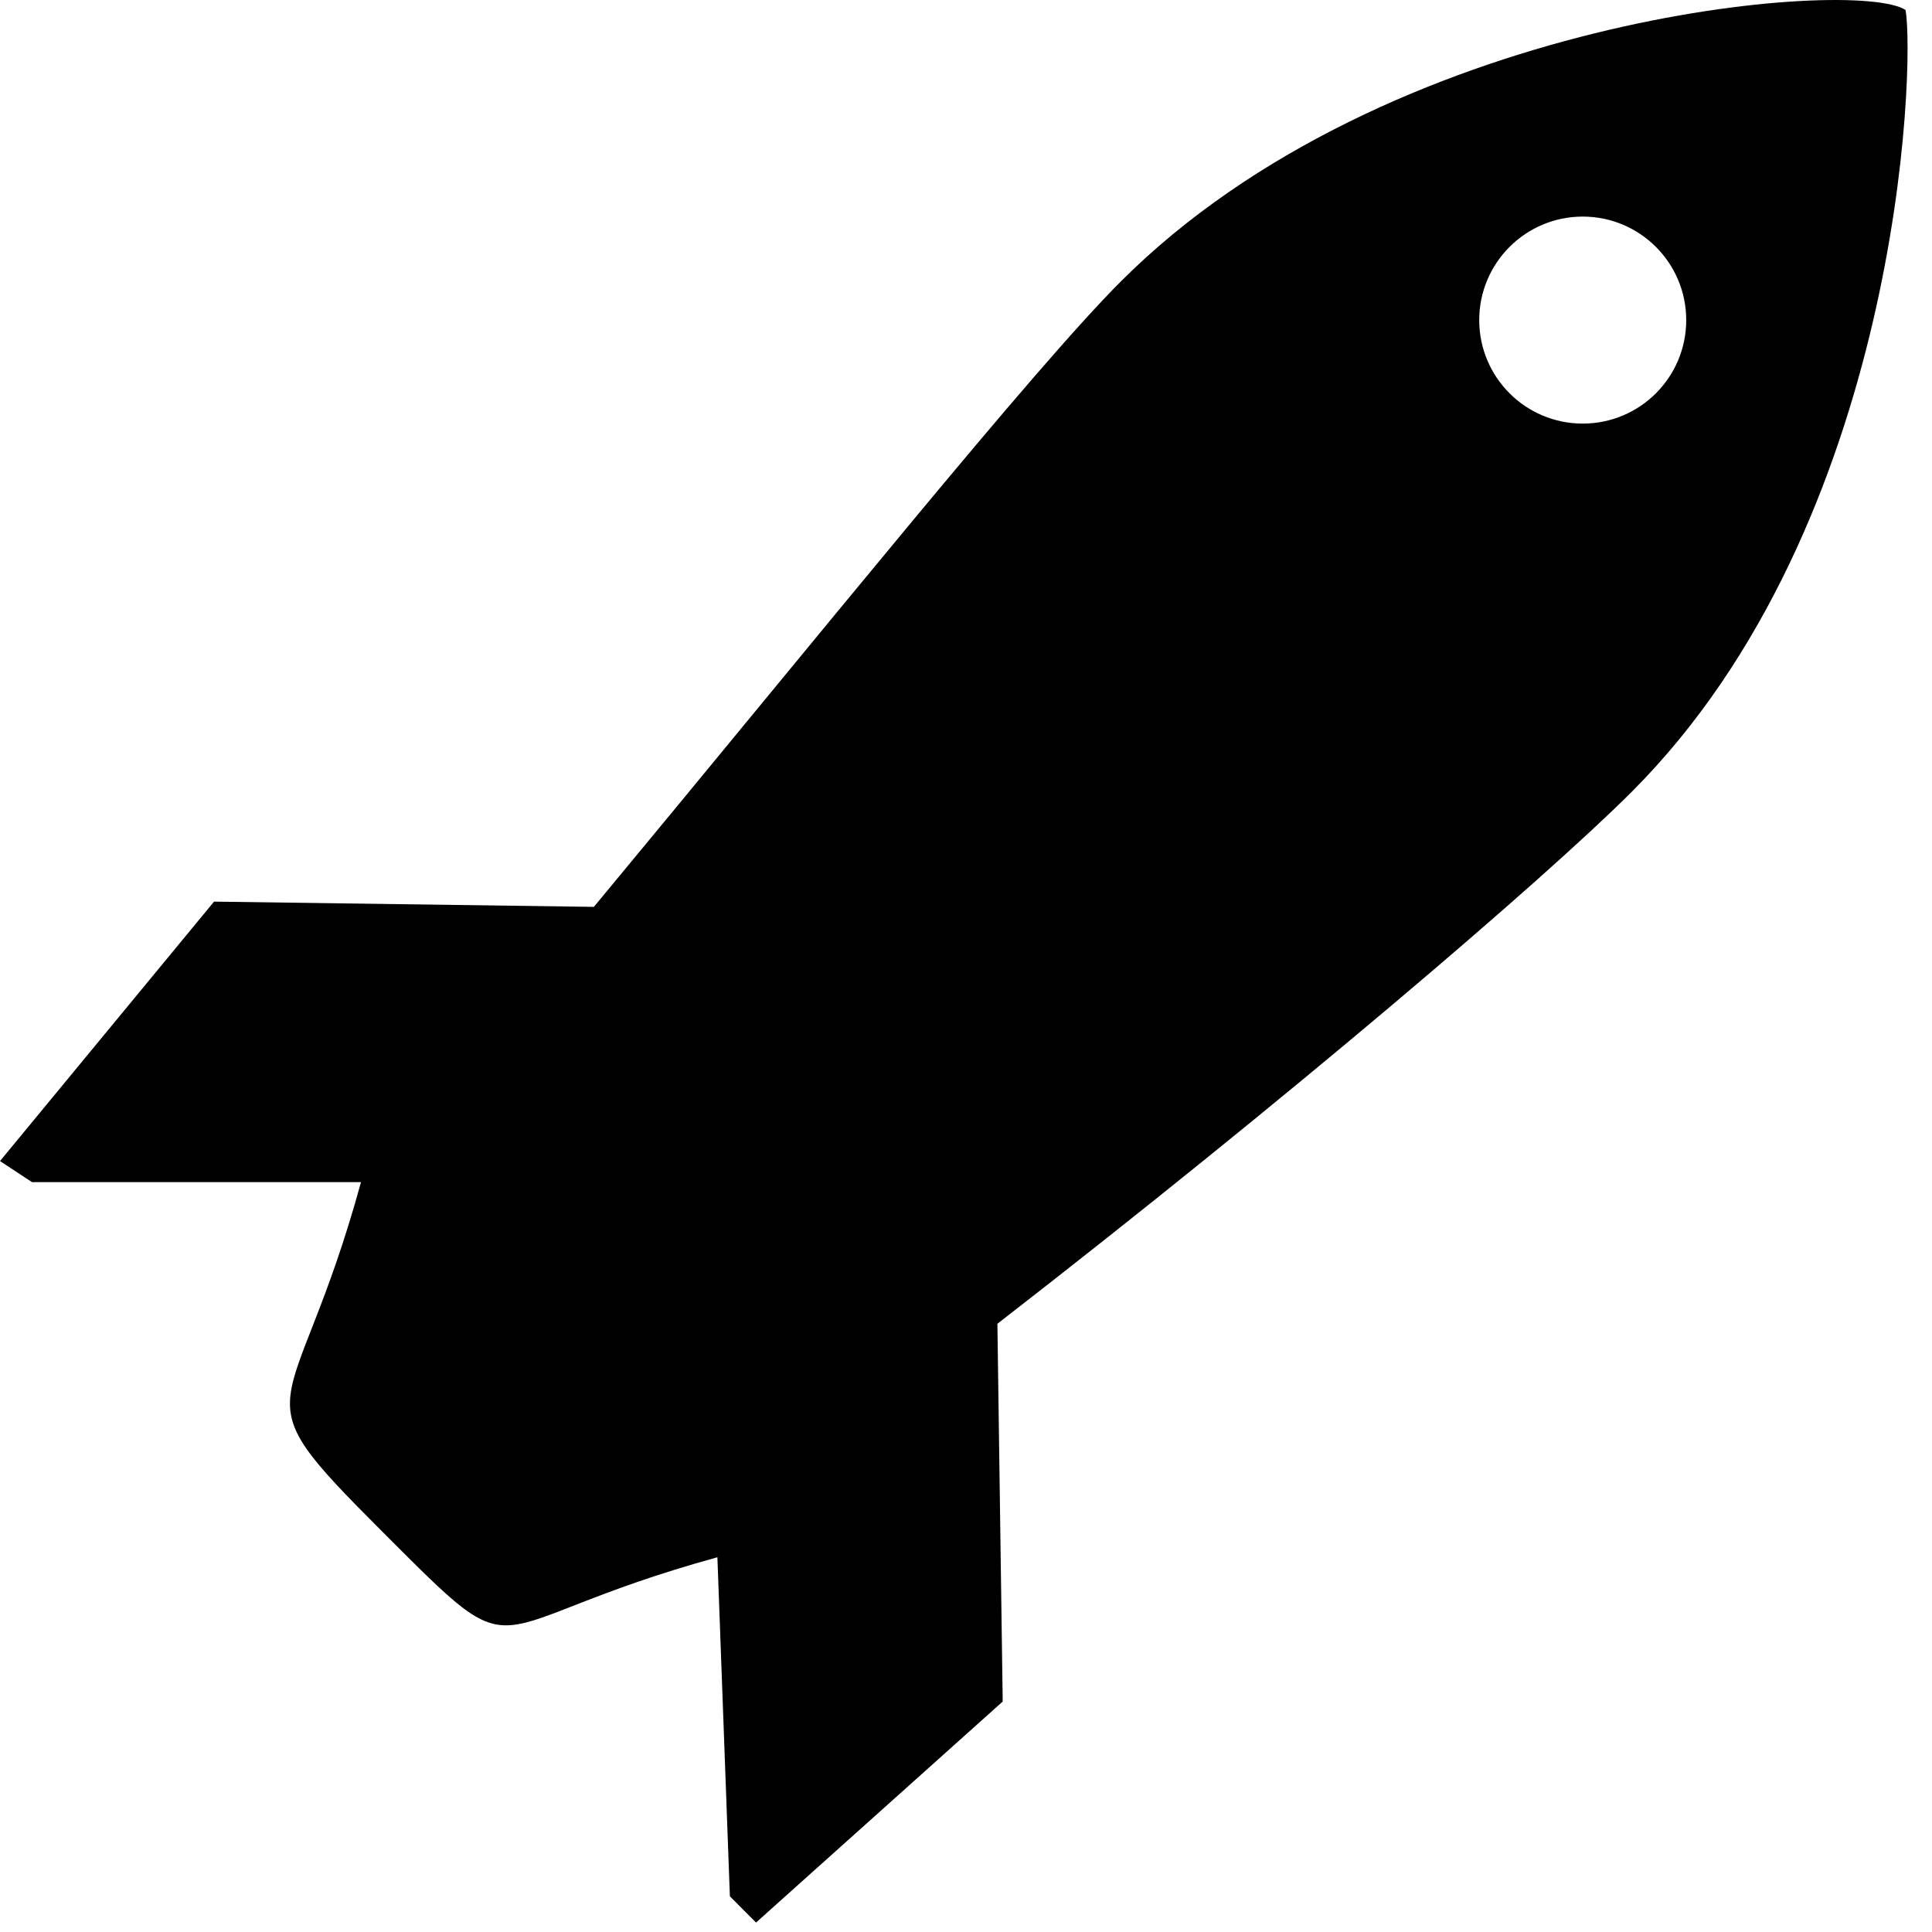
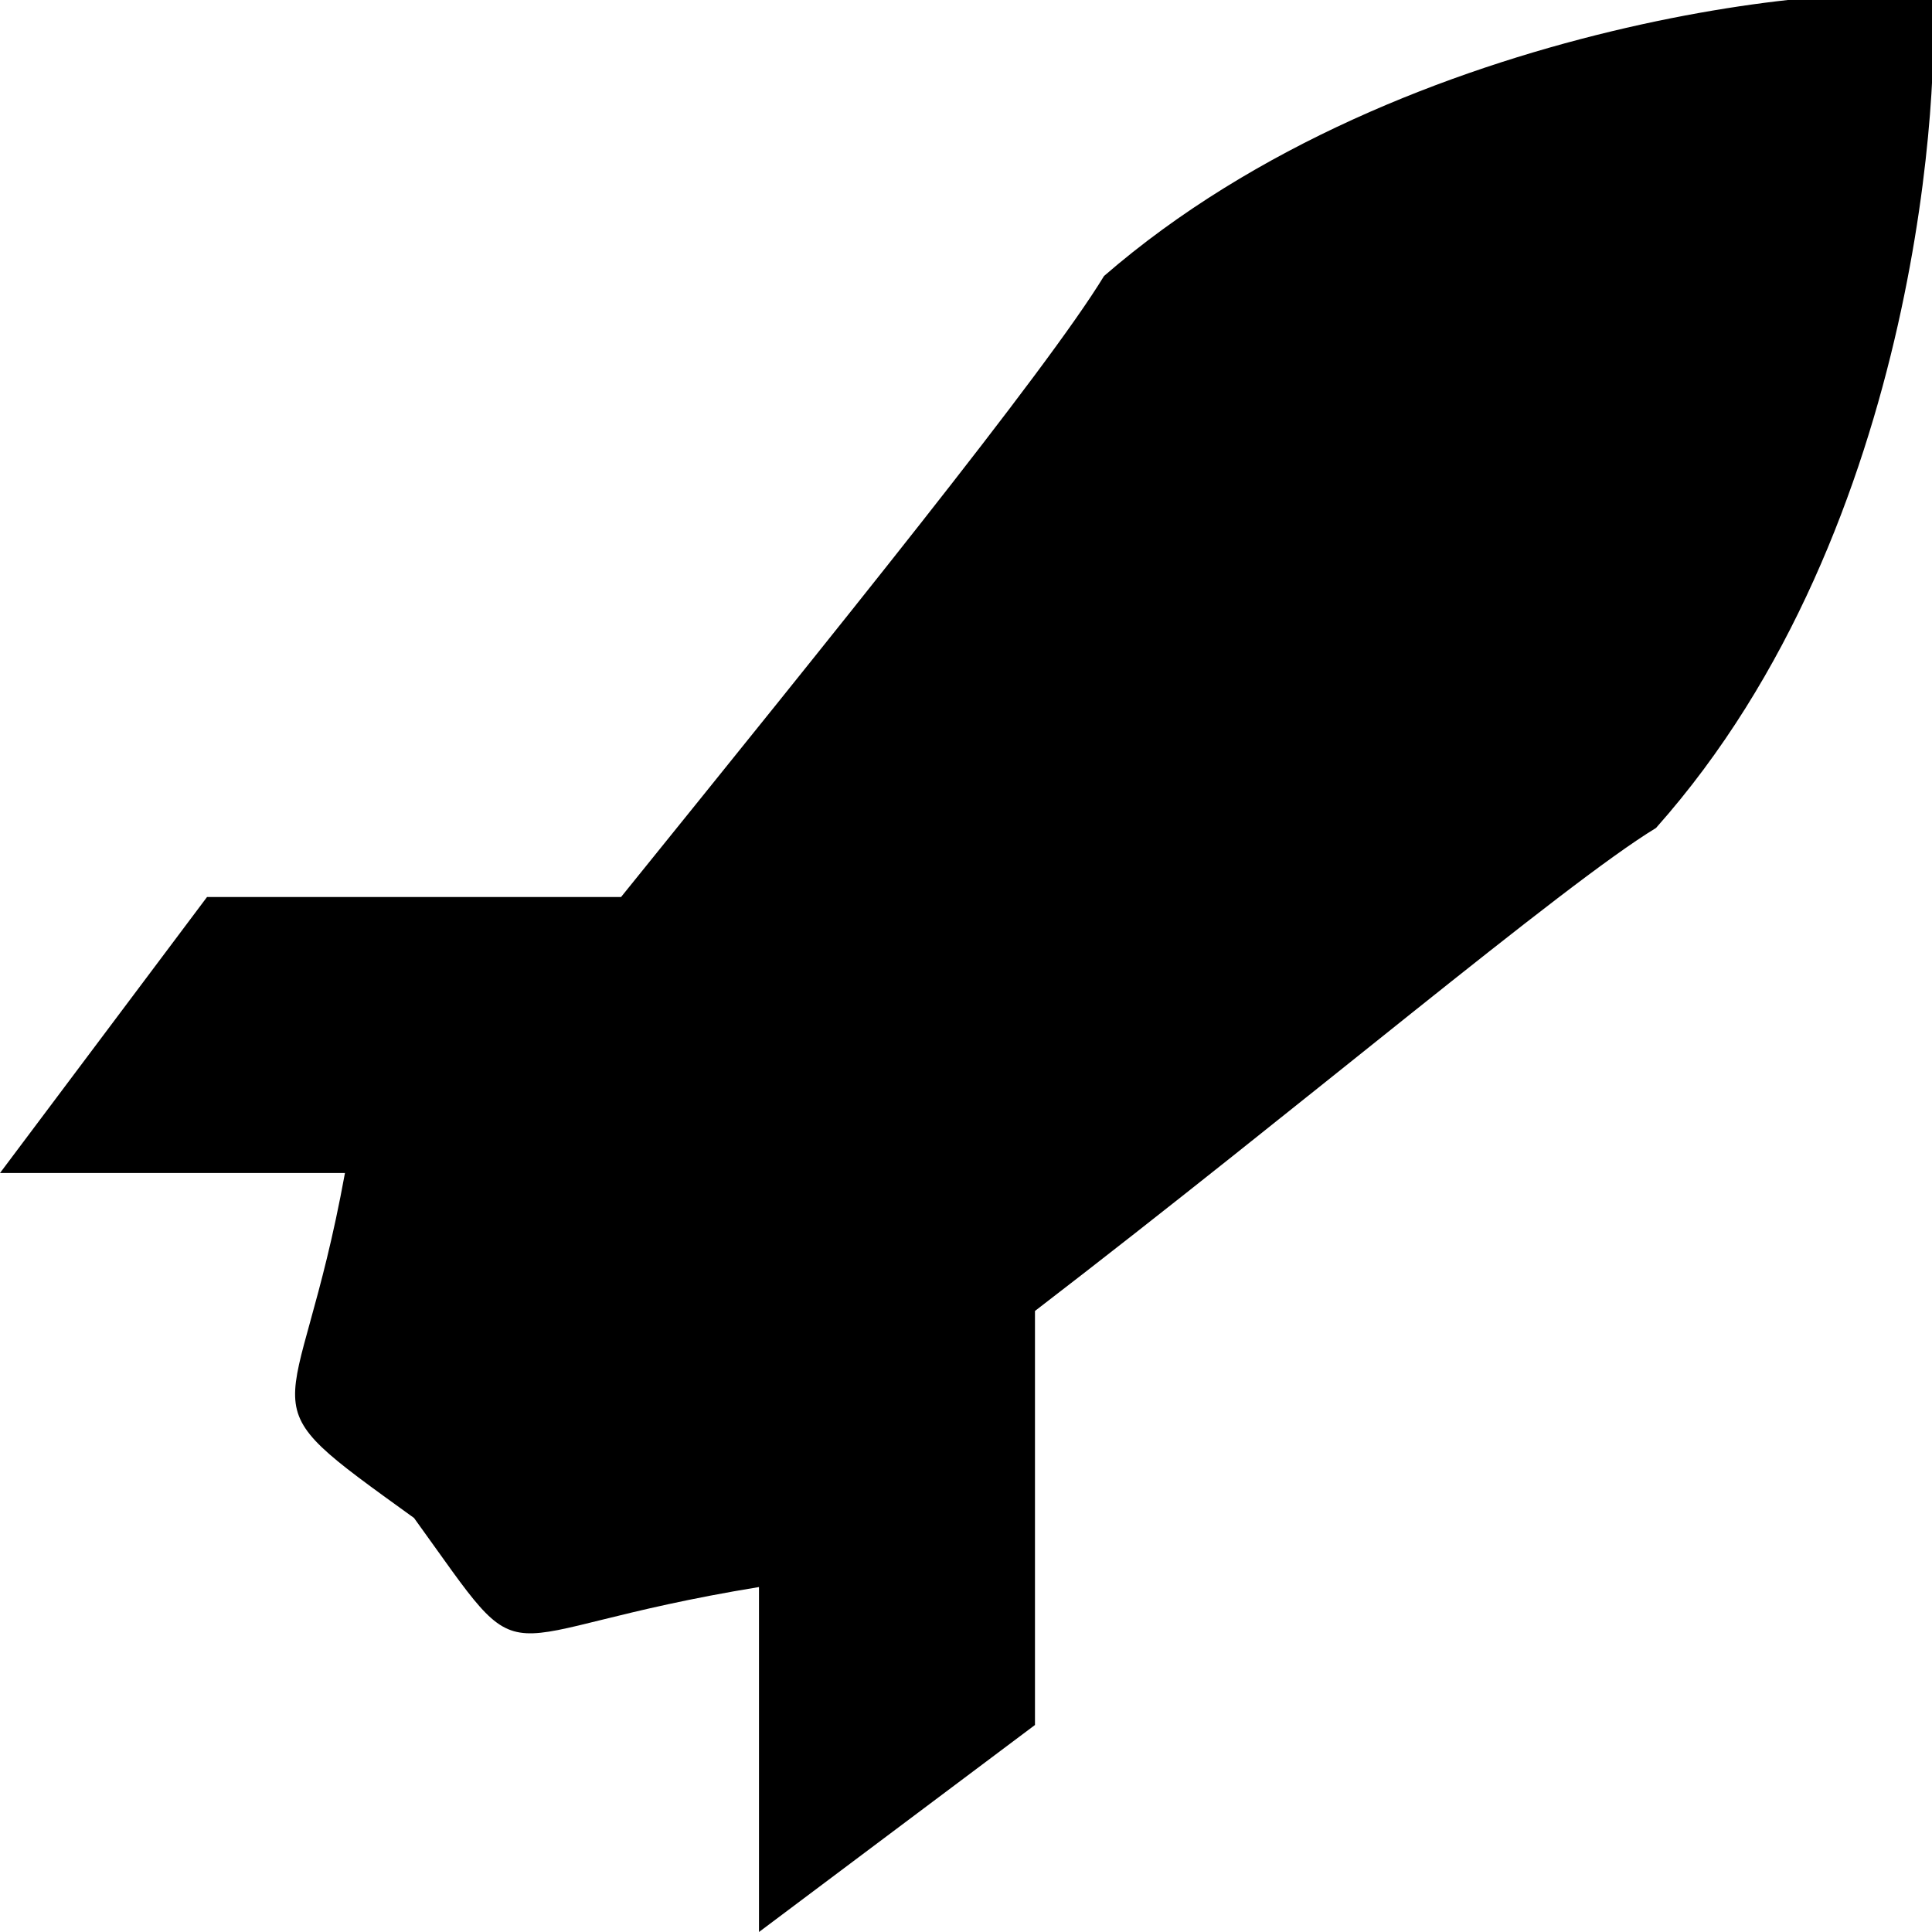
- <svg xmlns="http://www.w3.org/2000/svg" width="28" height="28" viewBox="0 0 28 28">
-   <path fill-rule="evenodd" d="M10.578,27.483 L10.397,22.569 C6.817,23.554 7.673,24.329 5.533,22.19 C3.393,20.049 4.249,20.721 5.232,17.132 L0.463,17.132 L-5.34294831e-16,16.827 L3.102,13.067 L8.607,13.143 C11.927,9.141 14.969,5.354 16.244,4.079 C20.112,0.211 26.891,-0.33 27.617,0.145 C27.755,0.952 27.547,7.576 23.645,11.479 C22.367,12.756 18.653,15.932 14.455,19.185 L14.532,24.66 L10.957,27.863 L10.578,27.483 Z M22.938,6.139 C23.767,6.139 24.438,5.468 24.438,4.639 C24.438,3.811 23.767,3.139 22.938,3.139 C22.11,3.139 21.438,3.811 21.438,4.639 C21.438,5.468 22.11,6.139 22.938,6.139 Z" />
+ <svg xmlns="http://www.w3.org/2000/svg" width="20" height="20" viewBox="0 0 20 20">
+   <path transform="translate(-18, -19)" fill-rule="evenodd" d="M25.857 39l2.857-2.143v-4.286c2.78-2.135 5.467-4.415 6.429-5C37.929 24.438 38.079 19.683 38 19c-.547-.237-5.45.151-8.571 2.857-.6.986-2.8 3.704-5 6.429h-4.286L18 31.143h3.571c-.497 2.73-1.117 2.249.715 3.571 1.265 1.75.646 1.193 3.571.715V39z" />
</svg>
